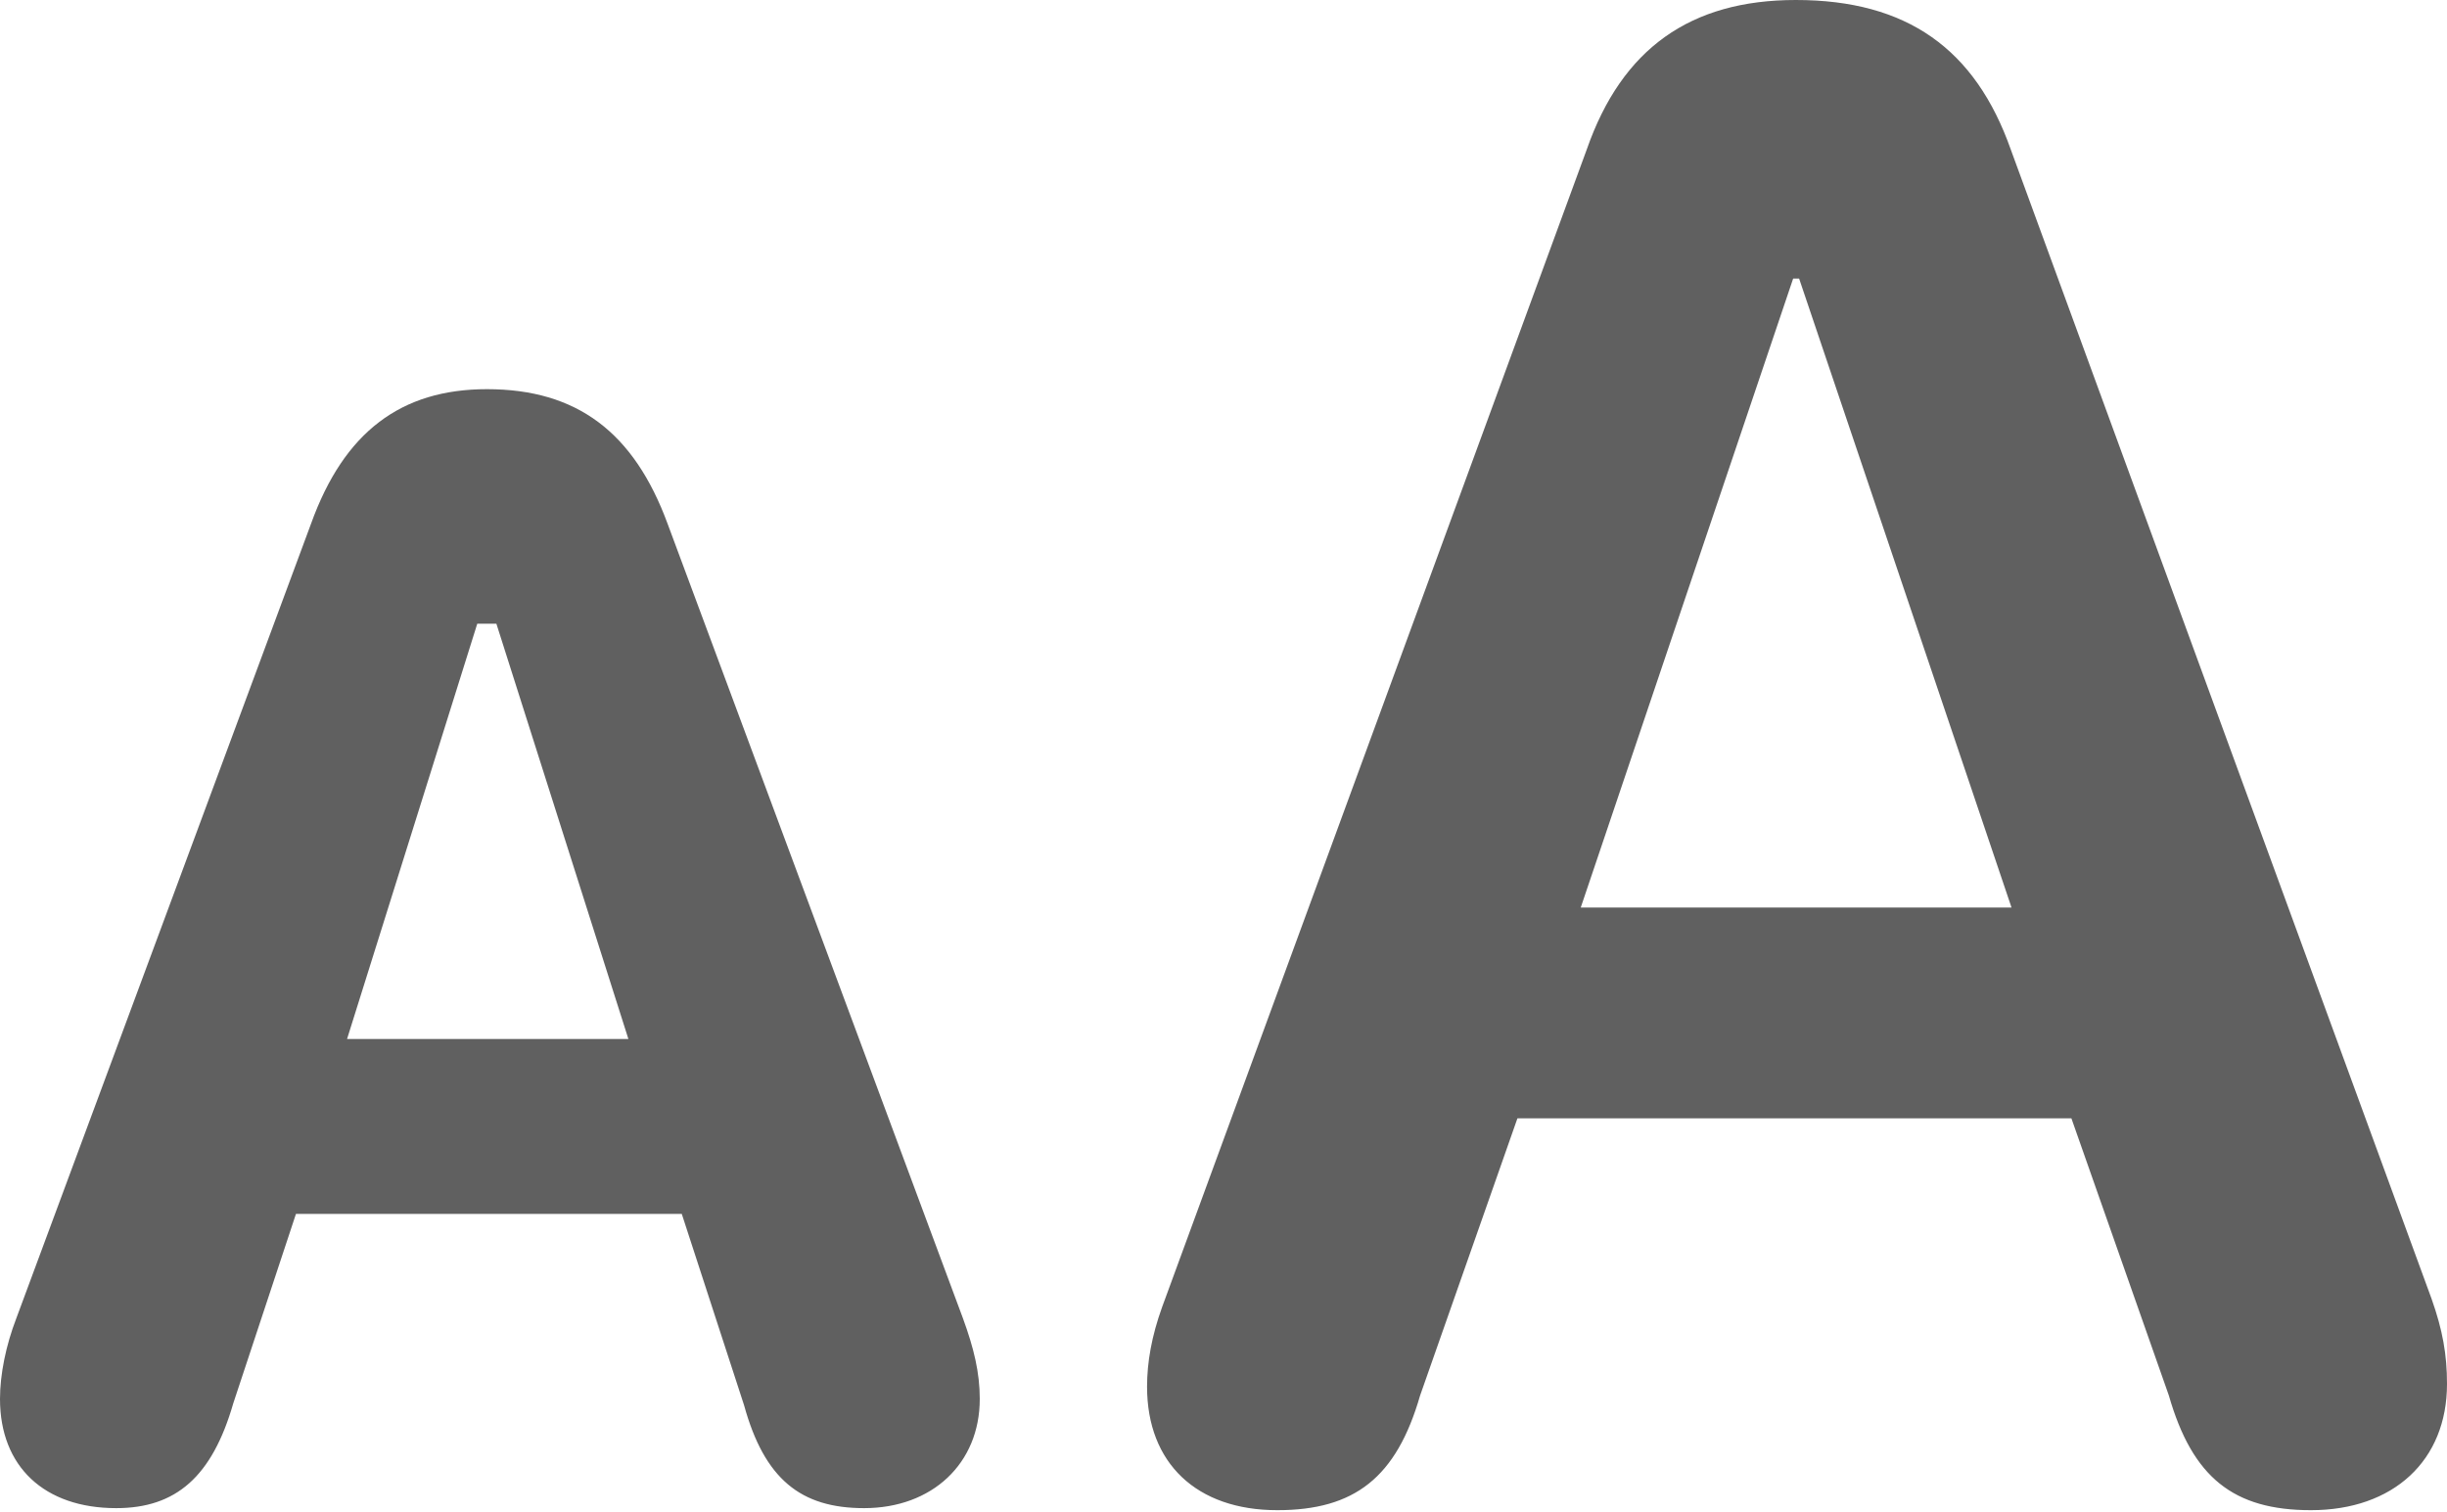
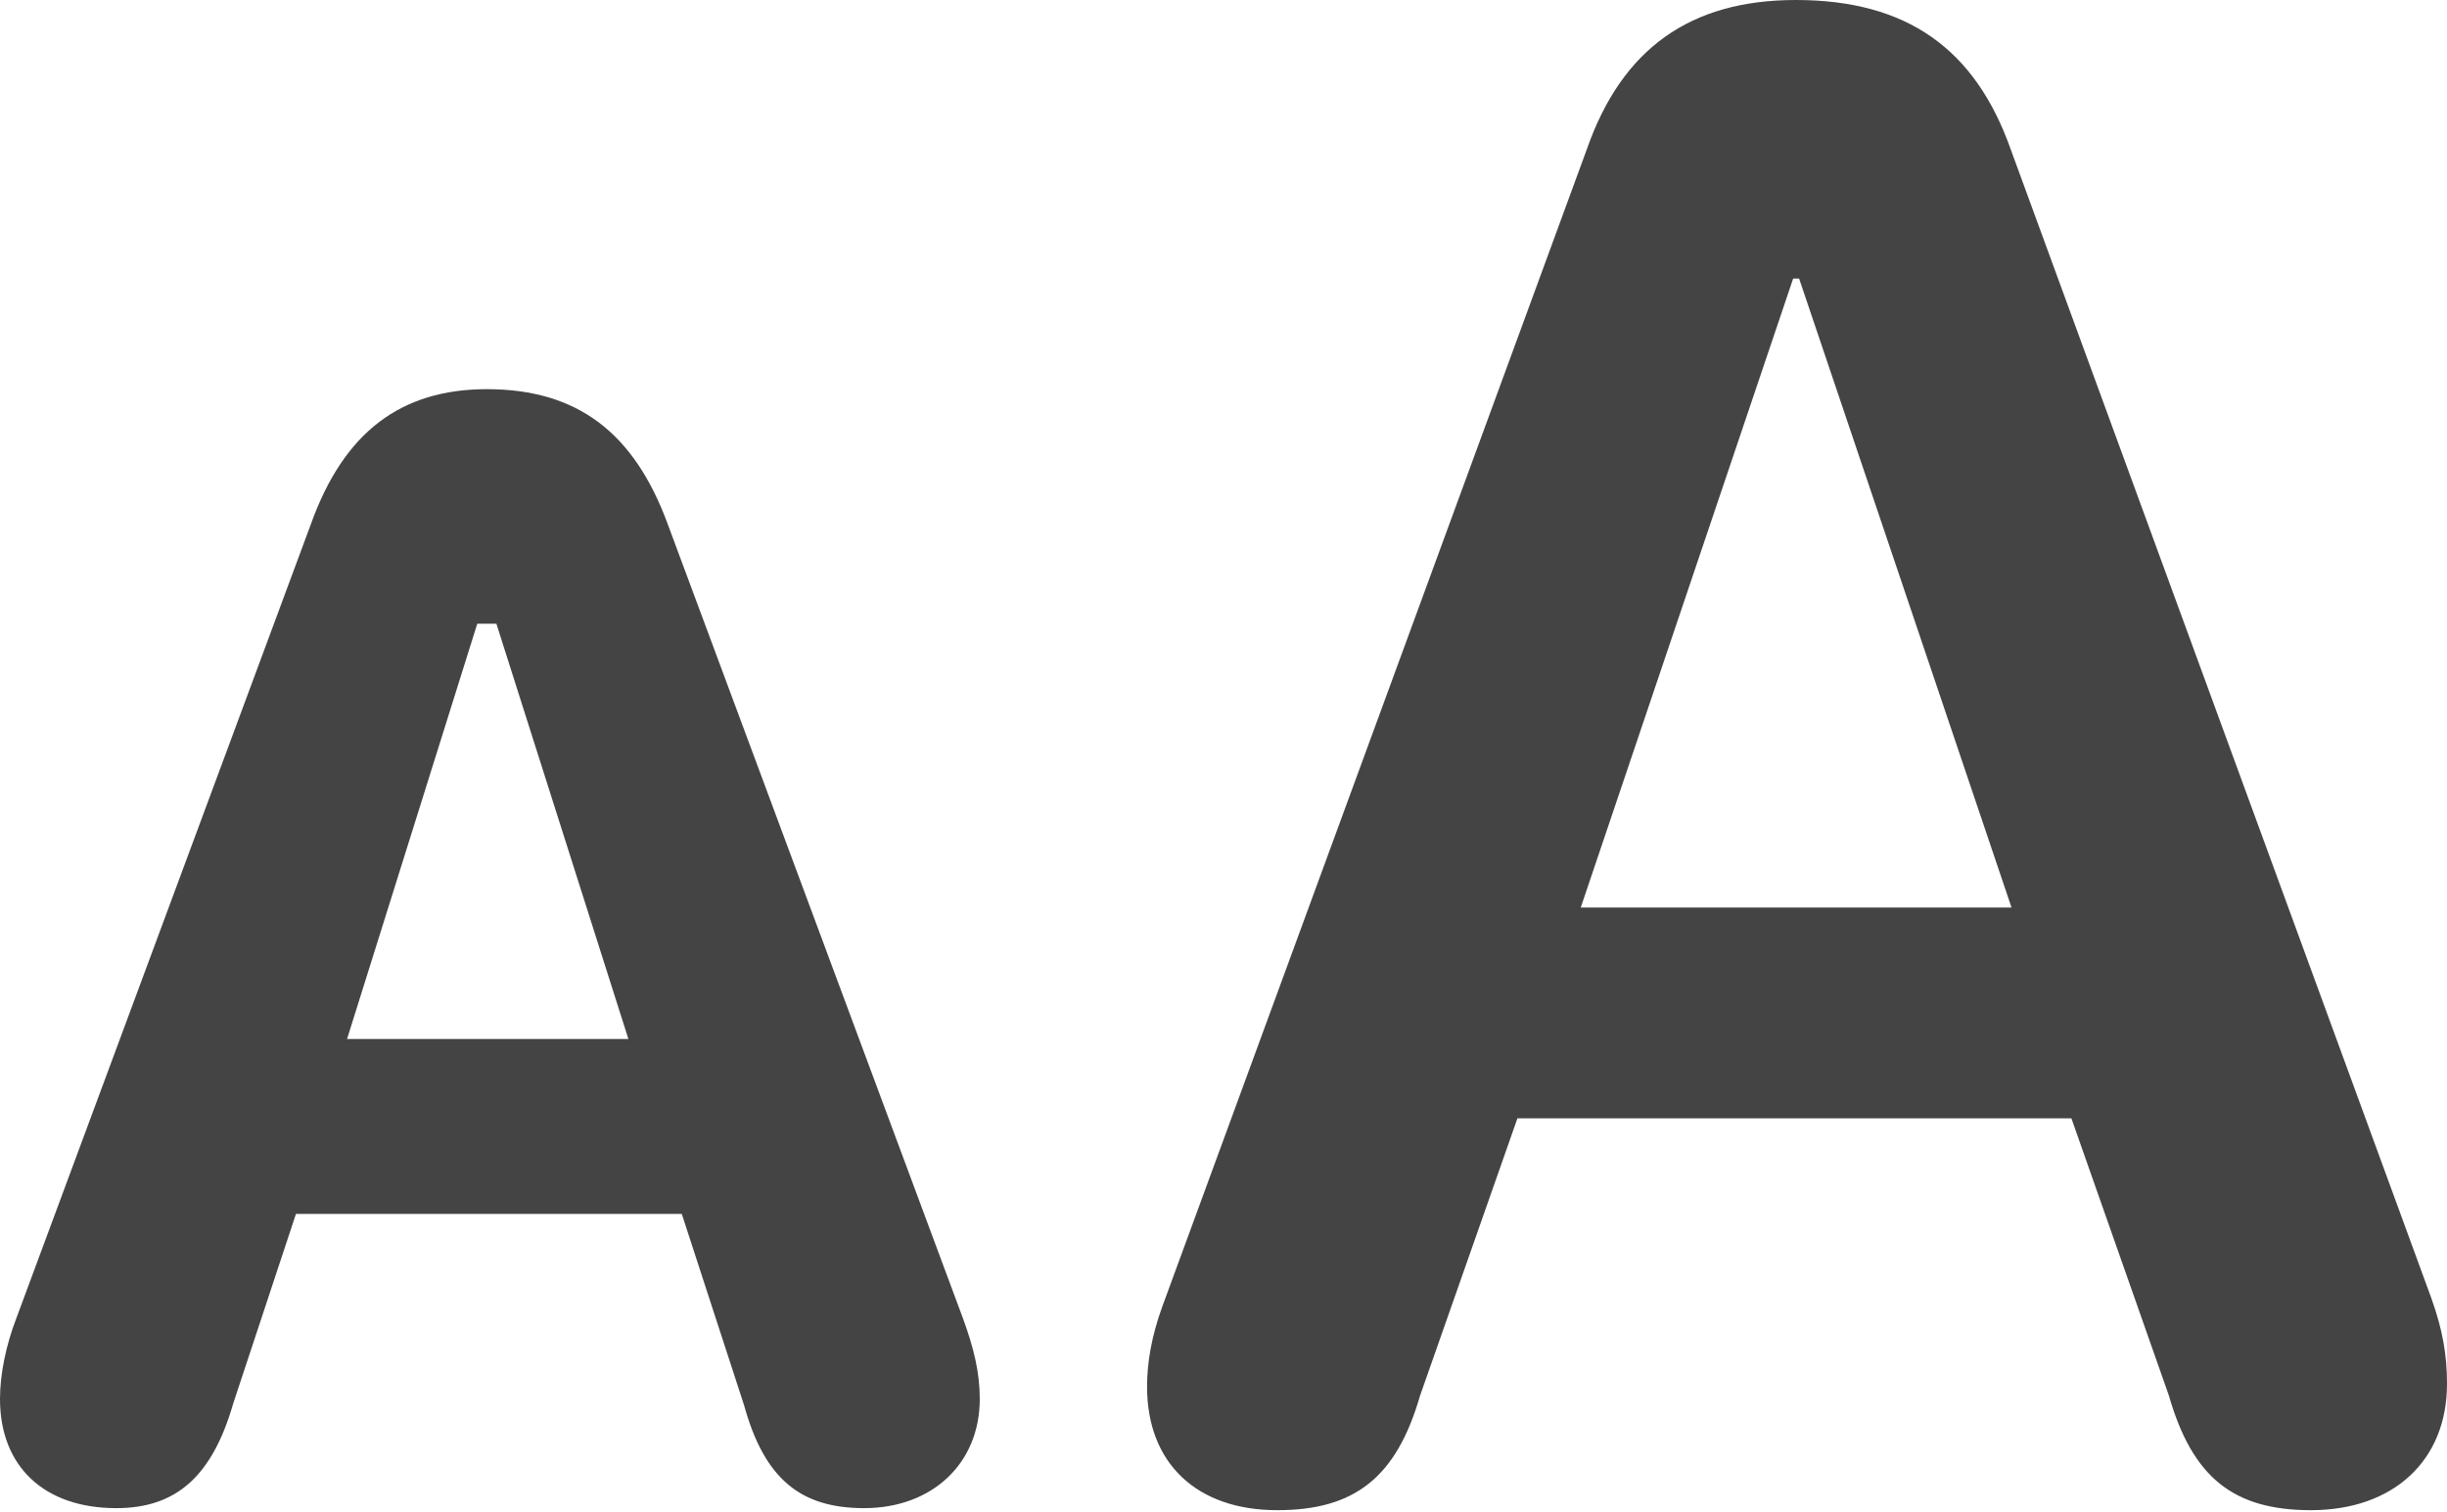
<svg xmlns="http://www.w3.org/2000/svg" version="1.1" width="19.206" height="11.863">
  <g>
    <rect height="11.863" opacity="0" width="19.206" x="0" y="0" />
-     <path d="M10.025 11.855C10.632 11.855 10.96 11.599 11.146 10.955L11.91 8.779L16.258 8.779L17.023 10.955C17.208 11.599 17.531 11.855 18.138 11.855C18.786 11.855 19.206 11.465 19.206 10.864C19.206 10.634 19.172 10.442 19.085 10.196L15.783 1.176C15.504 0.384 14.968 0 14.095 0C13.268 0 12.731 0.381 12.455 1.171L9.121 10.261C9.039 10.489 9.003 10.694 9.003 10.886C9.003 11.486 9.392 11.855 10.025 11.855ZM12.407 7.124L14.074 2.187L14.121 2.187L15.788 7.124ZM0.912 11.839C1.379 11.839 1.664 11.595 1.831 11.016L2.323 9.529L5.351 9.529L5.84 11.031C6 11.611 6.285 11.839 6.782 11.839C7.315 11.839 7.69 11.49 7.69 10.982C7.69 10.773 7.643 10.582 7.558 10.349L5.24 4.112C4.976 3.394 4.529 3.055 3.822 3.055C3.148 3.055 2.7 3.391 2.441 4.112L0.128 10.349C0.046 10.562 0 10.79 0 10.982C0 11.512 0.347 11.839 0.912 11.839ZM2.724 8.156L3.746 4.896L3.896 4.896L4.932 8.156Z" fill="#444444" fill-opacity="0.85" />
+     <path d="M10.025 11.855C10.632 11.855 10.96 11.599 11.146 10.955L11.91 8.779L16.258 8.779L17.023 10.955C17.208 11.599 17.531 11.855 18.138 11.855C18.786 11.855 19.206 11.465 19.206 10.864C19.206 10.634 19.172 10.442 19.085 10.196L15.783 1.176C15.504 0.384 14.968 0 14.095 0C13.268 0 12.731 0.381 12.455 1.171L9.121 10.261C9.039 10.489 9.003 10.694 9.003 10.886C9.003 11.486 9.392 11.855 10.025 11.855ZM12.407 7.124L14.074 2.187L14.121 2.187L15.788 7.124ZM0.912 11.839C1.379 11.839 1.664 11.595 1.831 11.016L2.323 9.529L5.351 9.529L5.84 11.031C6 11.611 6.285 11.839 6.782 11.839C7.315 11.839 7.69 11.49 7.69 10.982C7.69 10.773 7.643 10.582 7.558 10.349L5.24 4.112C4.976 3.394 4.529 3.055 3.822 3.055C3.148 3.055 2.7 3.391 2.441 4.112L0.128 10.349C0.046 10.562 0 10.79 0 10.982C0 11.512 0.347 11.839 0.912 11.839ZM2.724 8.156L3.746 4.896L3.896 4.896L4.932 8.156Z" fill="#444444" />
  </g>
</svg>
